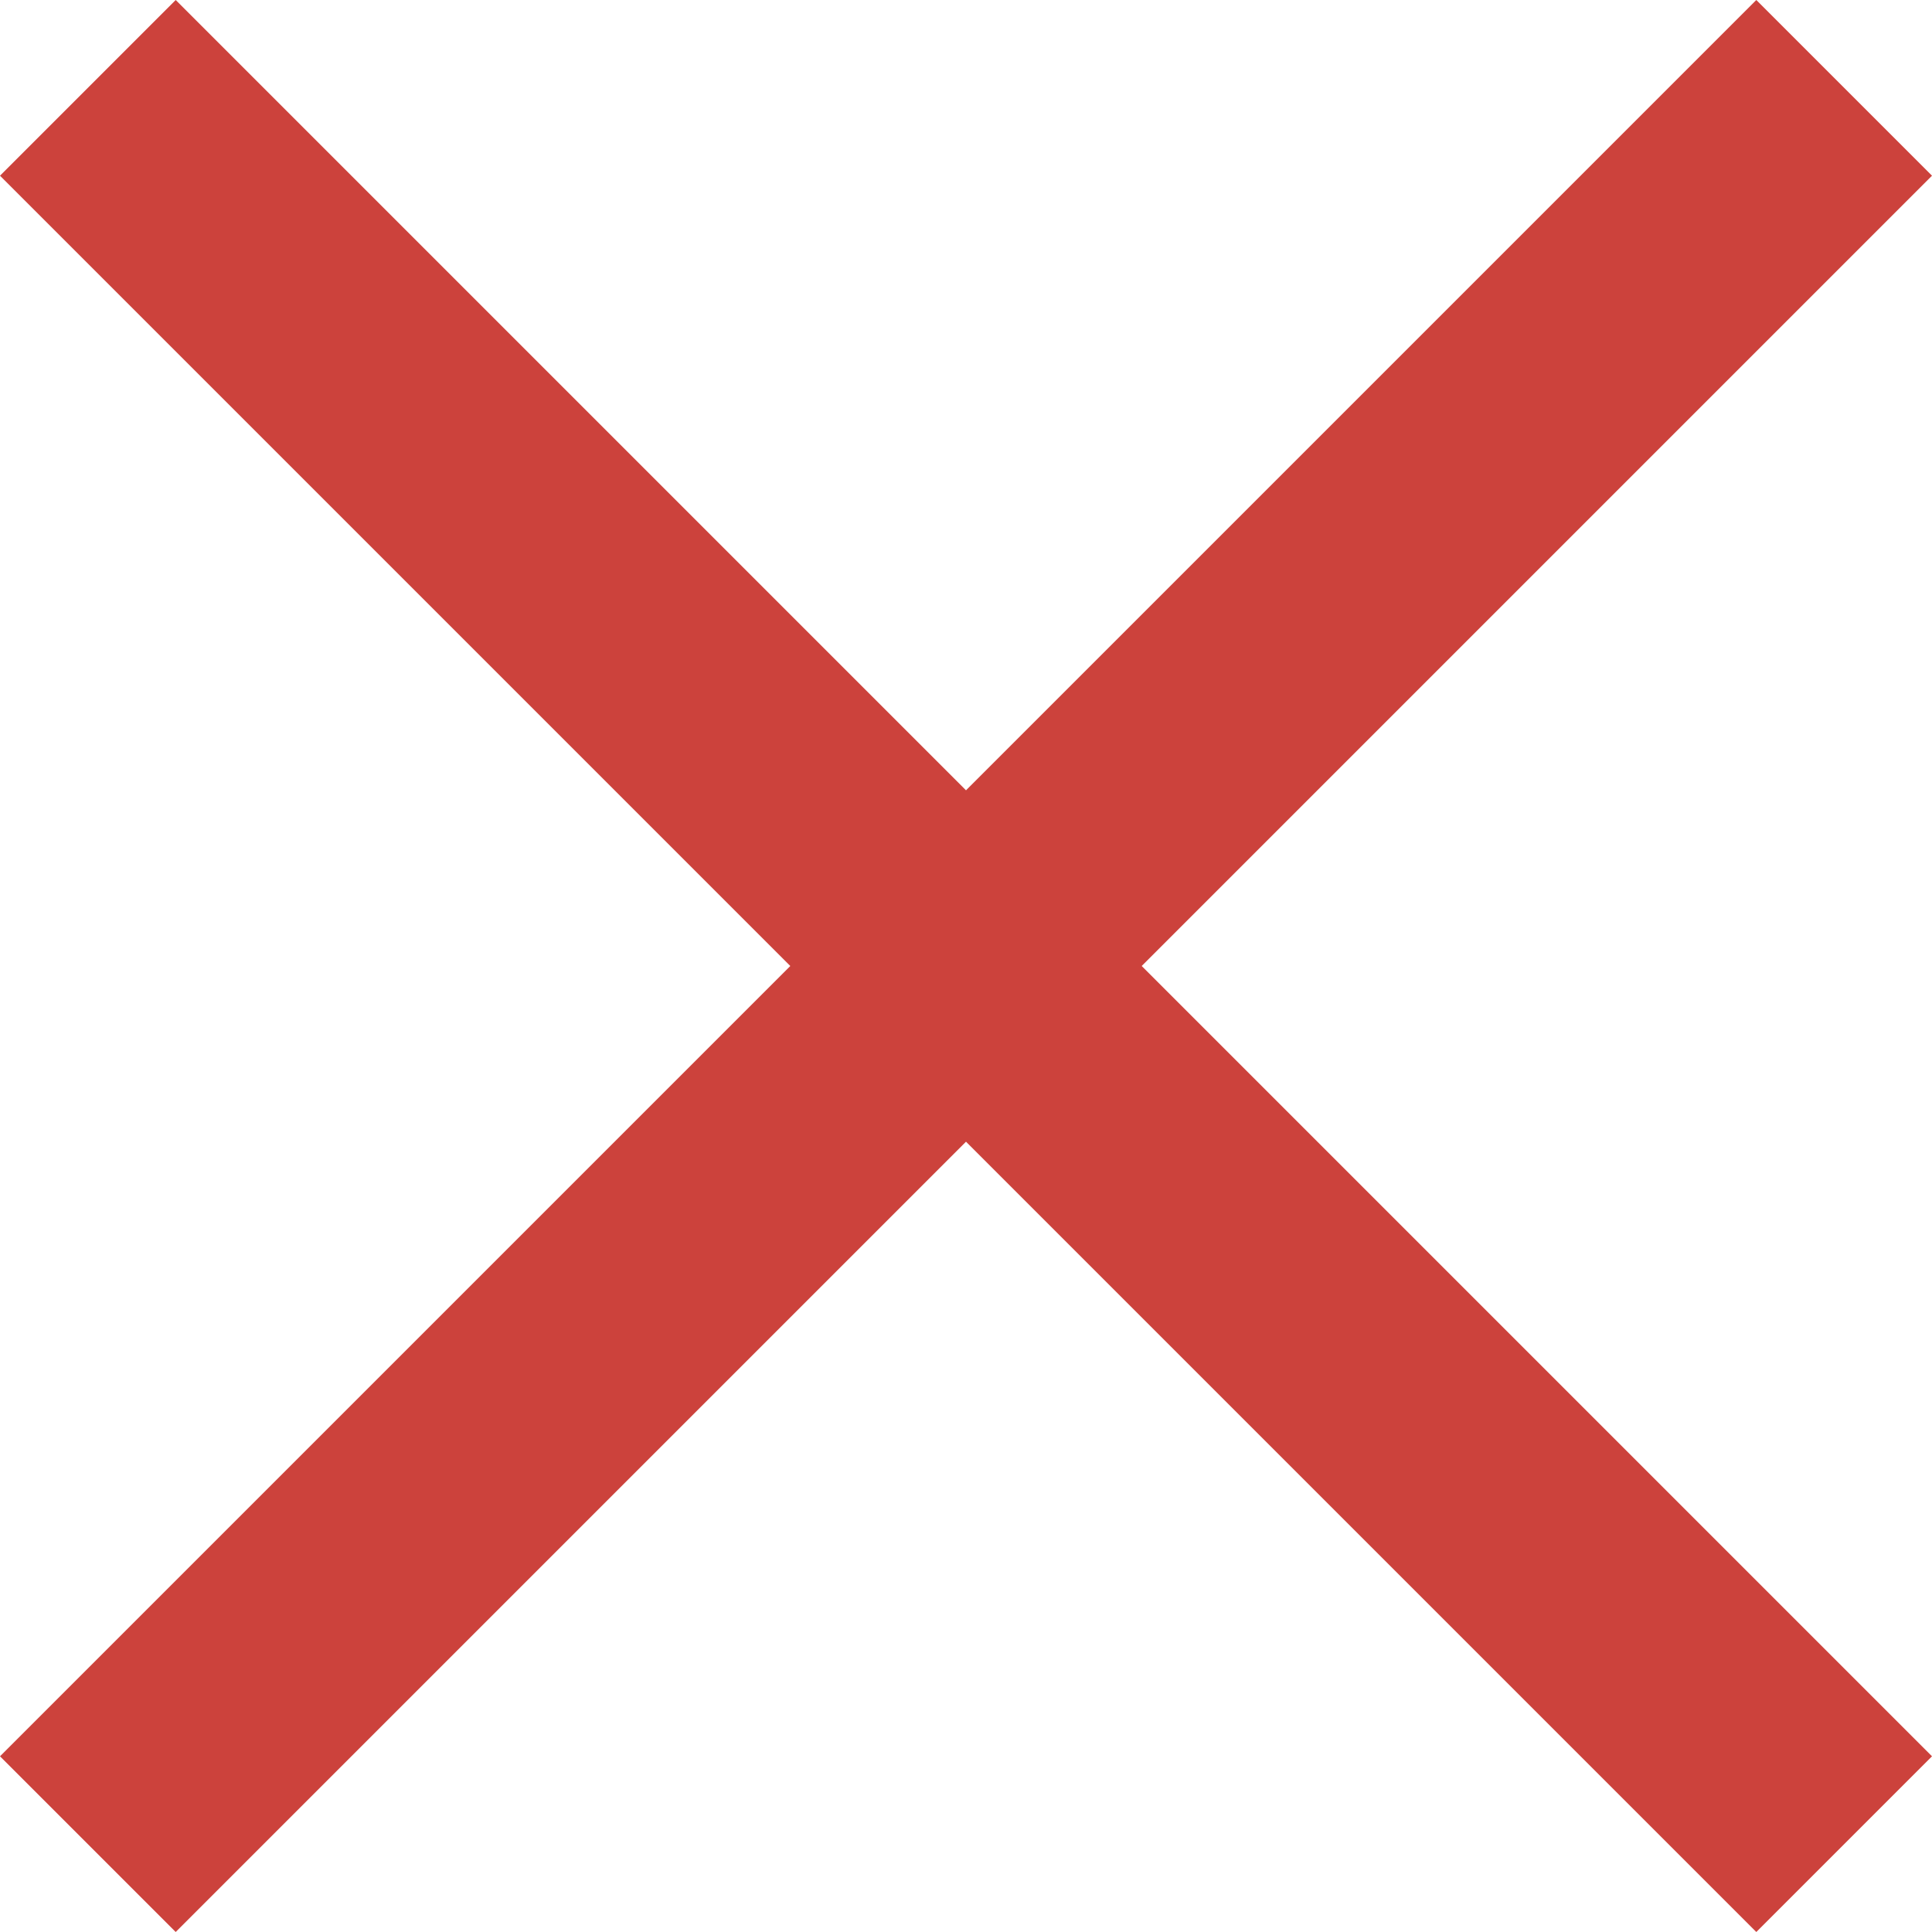
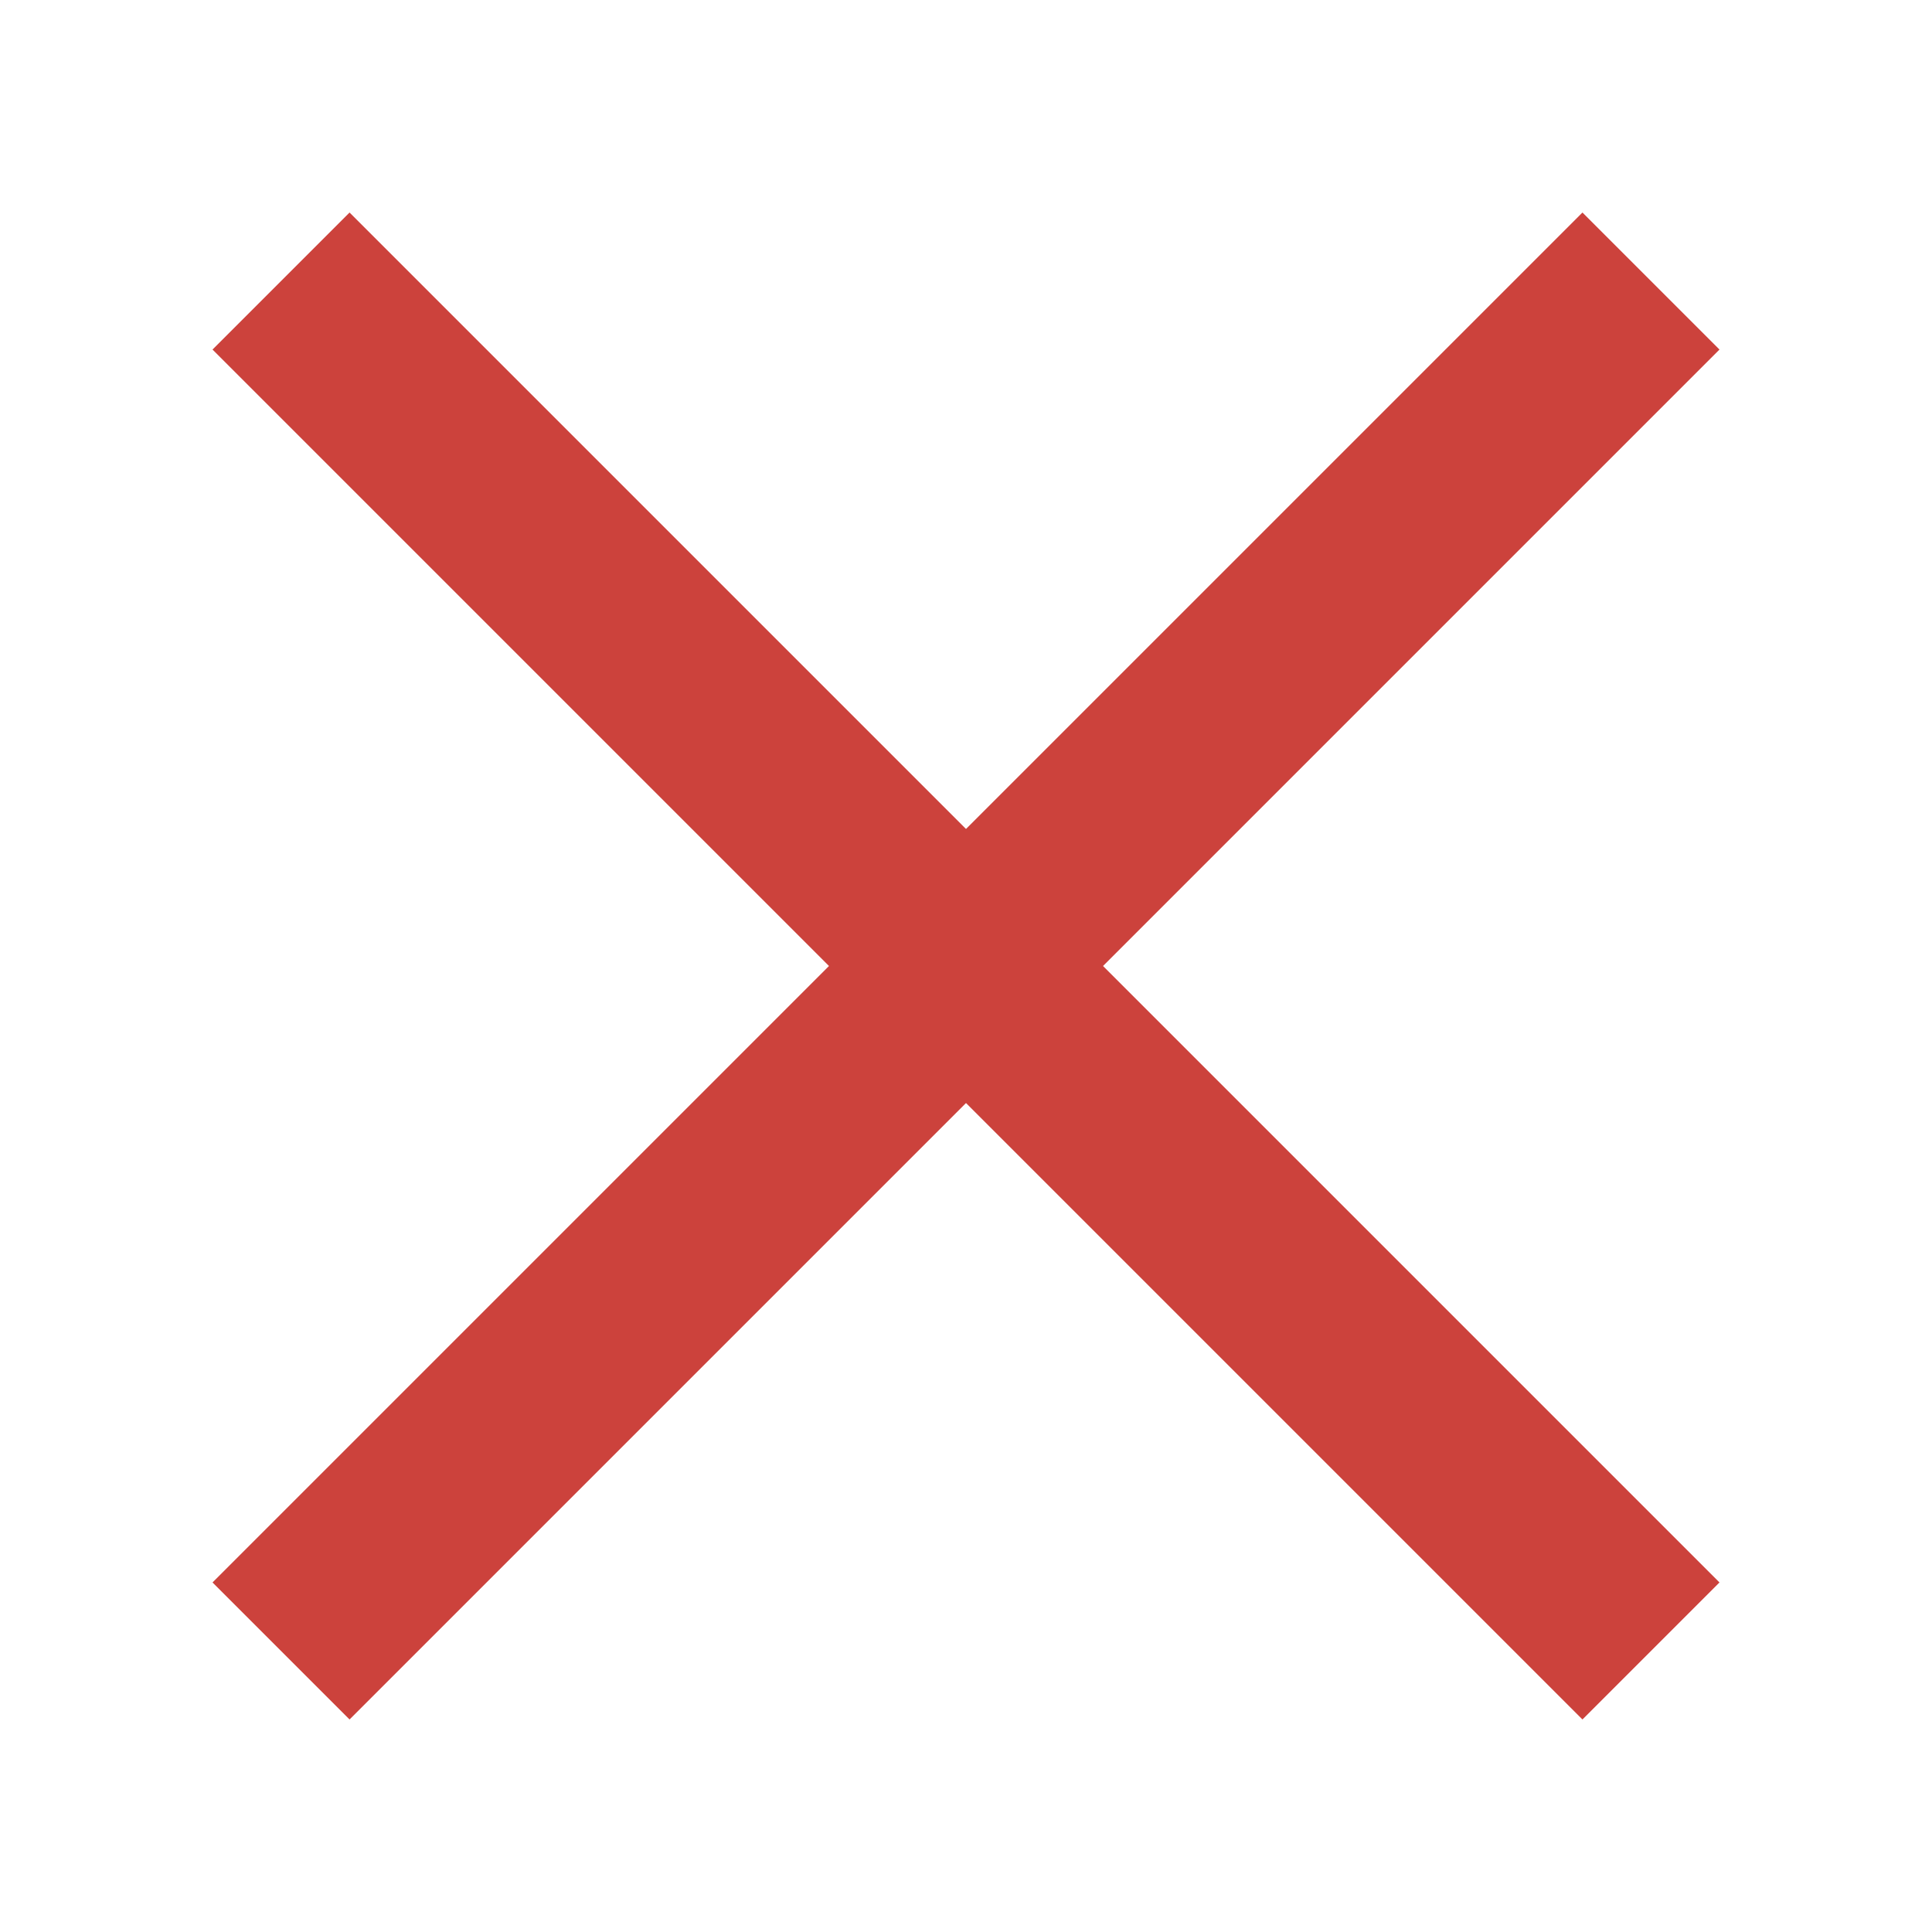
- <svg xmlns="http://www.w3.org/2000/svg" fill="#CC423C" width="800px" height="800px" viewBox="0 0 16 16">
-   <path d="M0 14.545L1.455 16 8 9.455 14.545 16 16 14.545 9.455 8 16 1.455 14.545 0 8 6.545 1.455 0 0 1.455 6.545 8z" fill-rule="evenodd" />
+ <svg xmlns="http://www.w3.org/2000/svg" width="1000" height="1000" viewBox="0 0 1000 1000" fill="none">
+   <path fill-rule="evenodd" clip-rule="evenodd" d="M110 819.069L180.931 890L500 570.931L819.069 890L890 819.069L570.931 500L890 180.931L819.069 110L500 429.069L180.931 110L110 180.931L429.069 500L110 819.069Z" fill="#CC423C" />
</svg>
